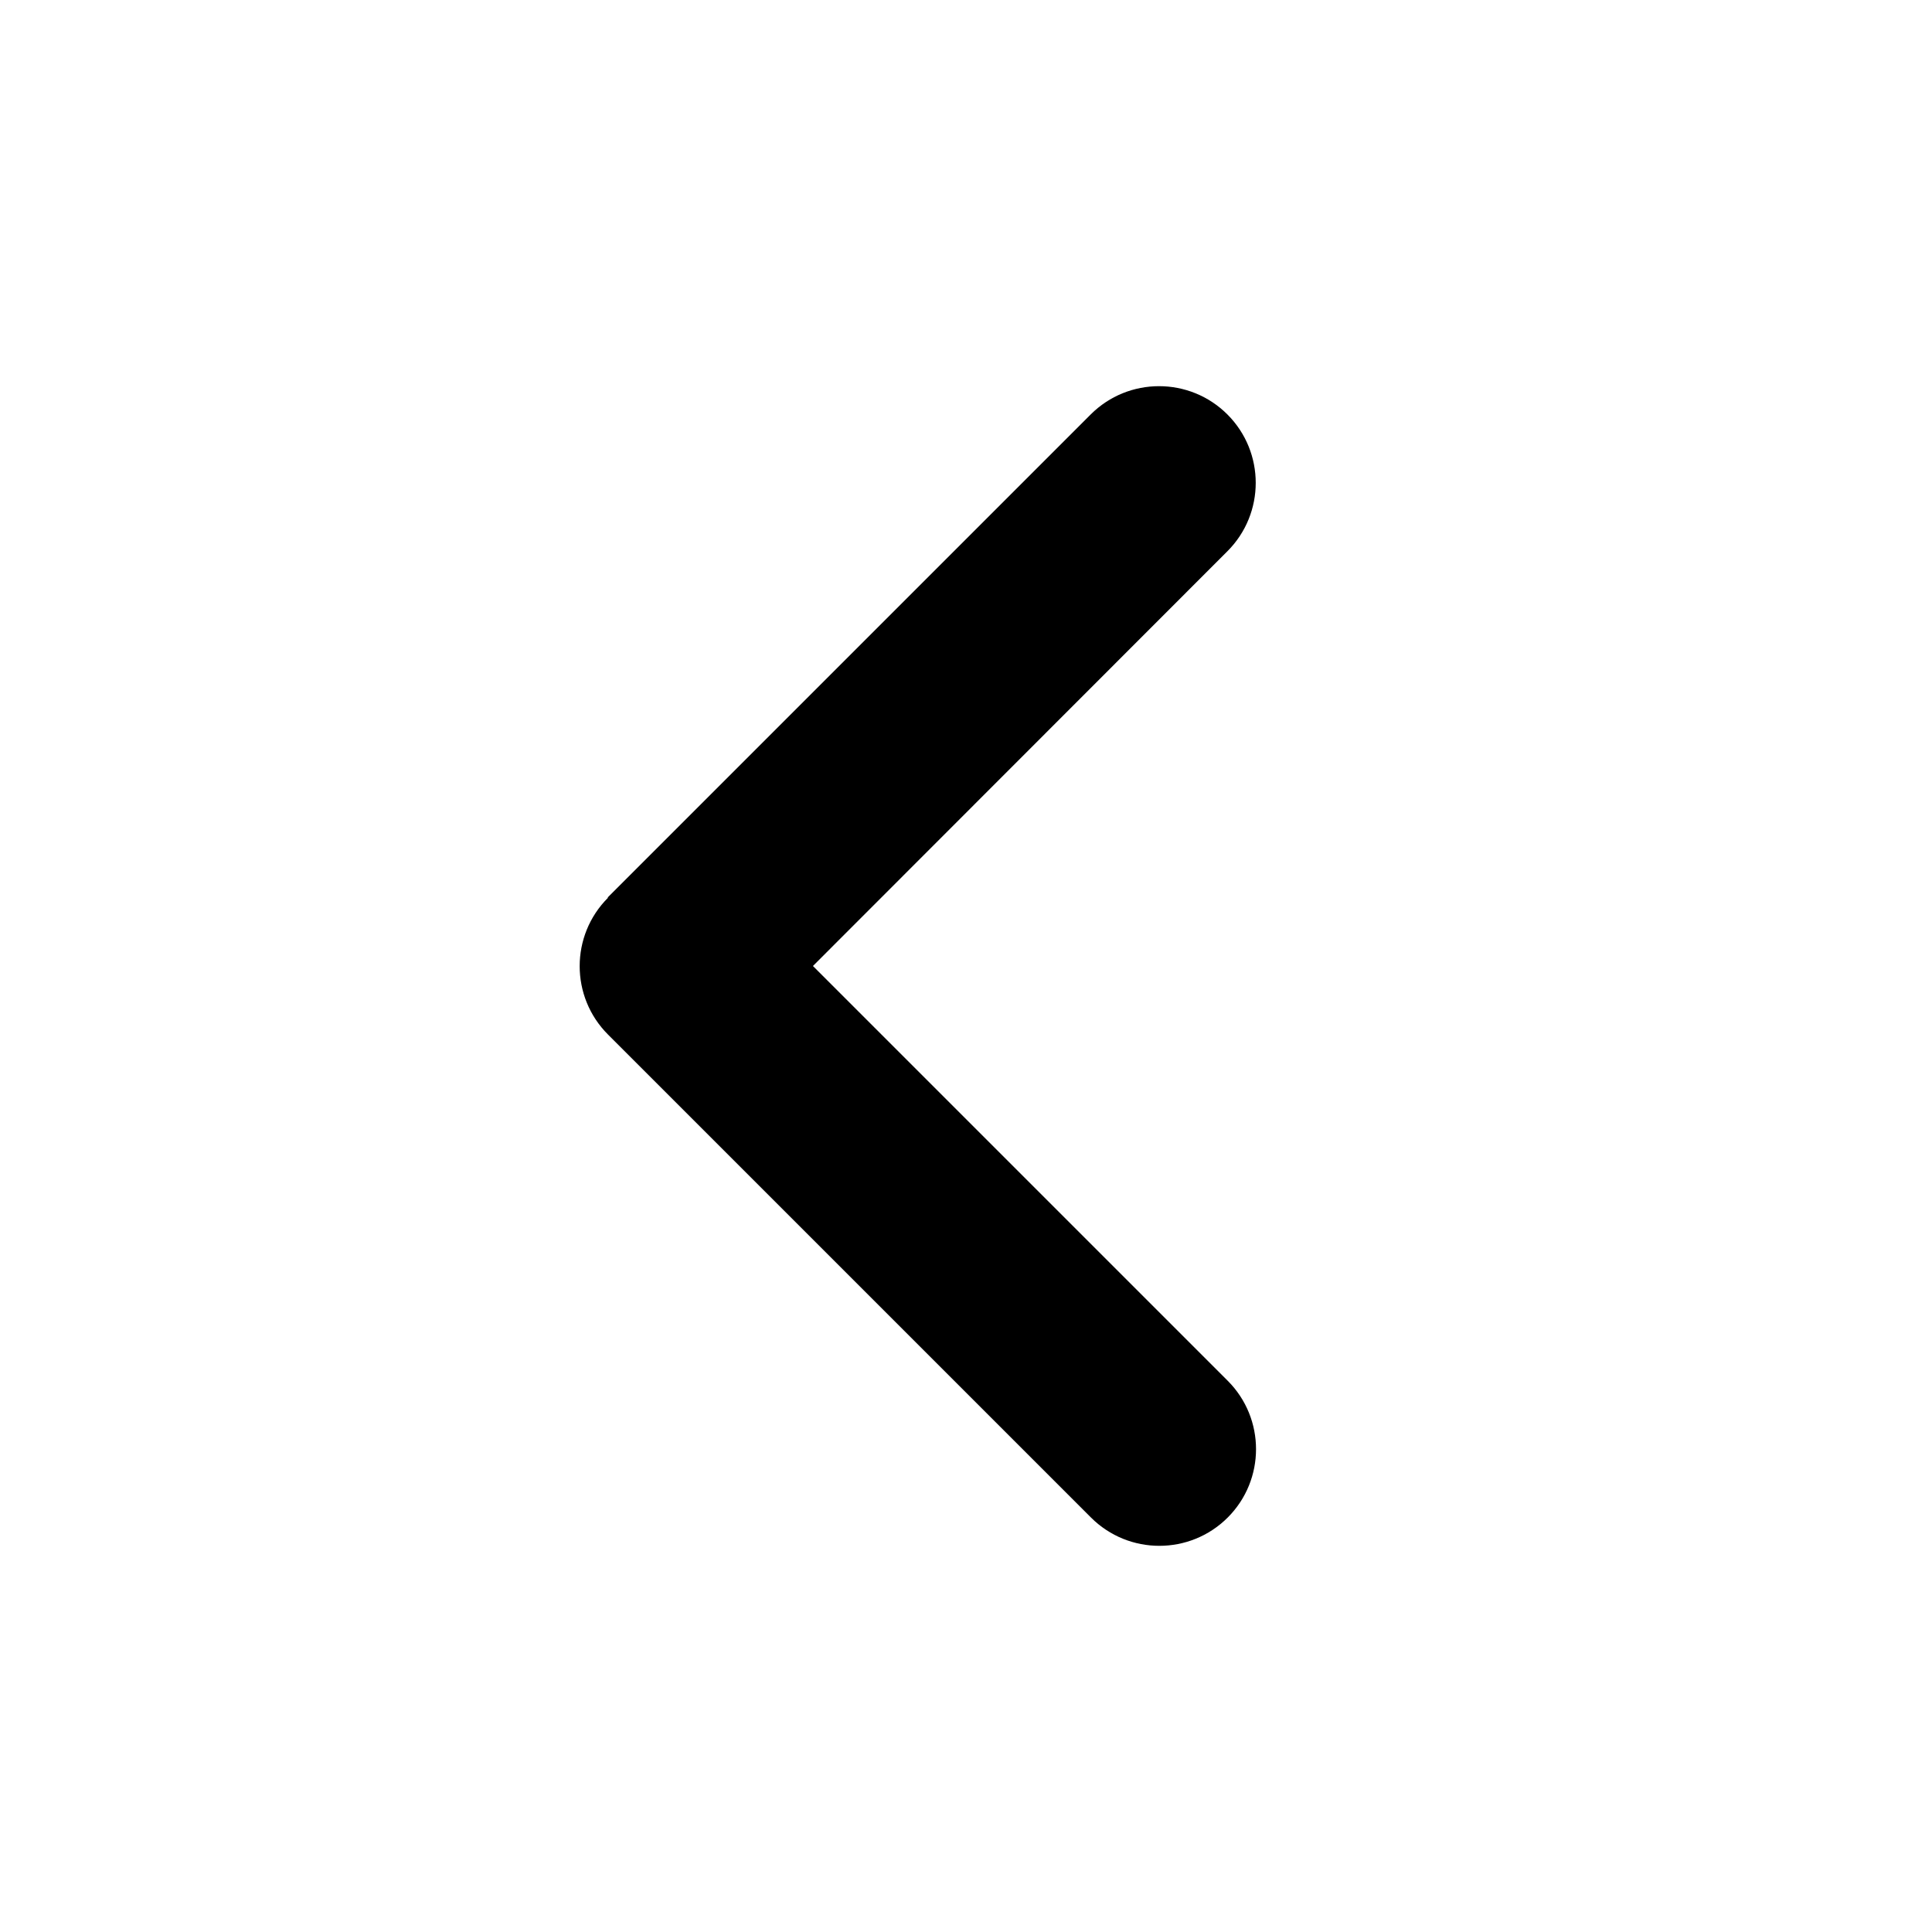
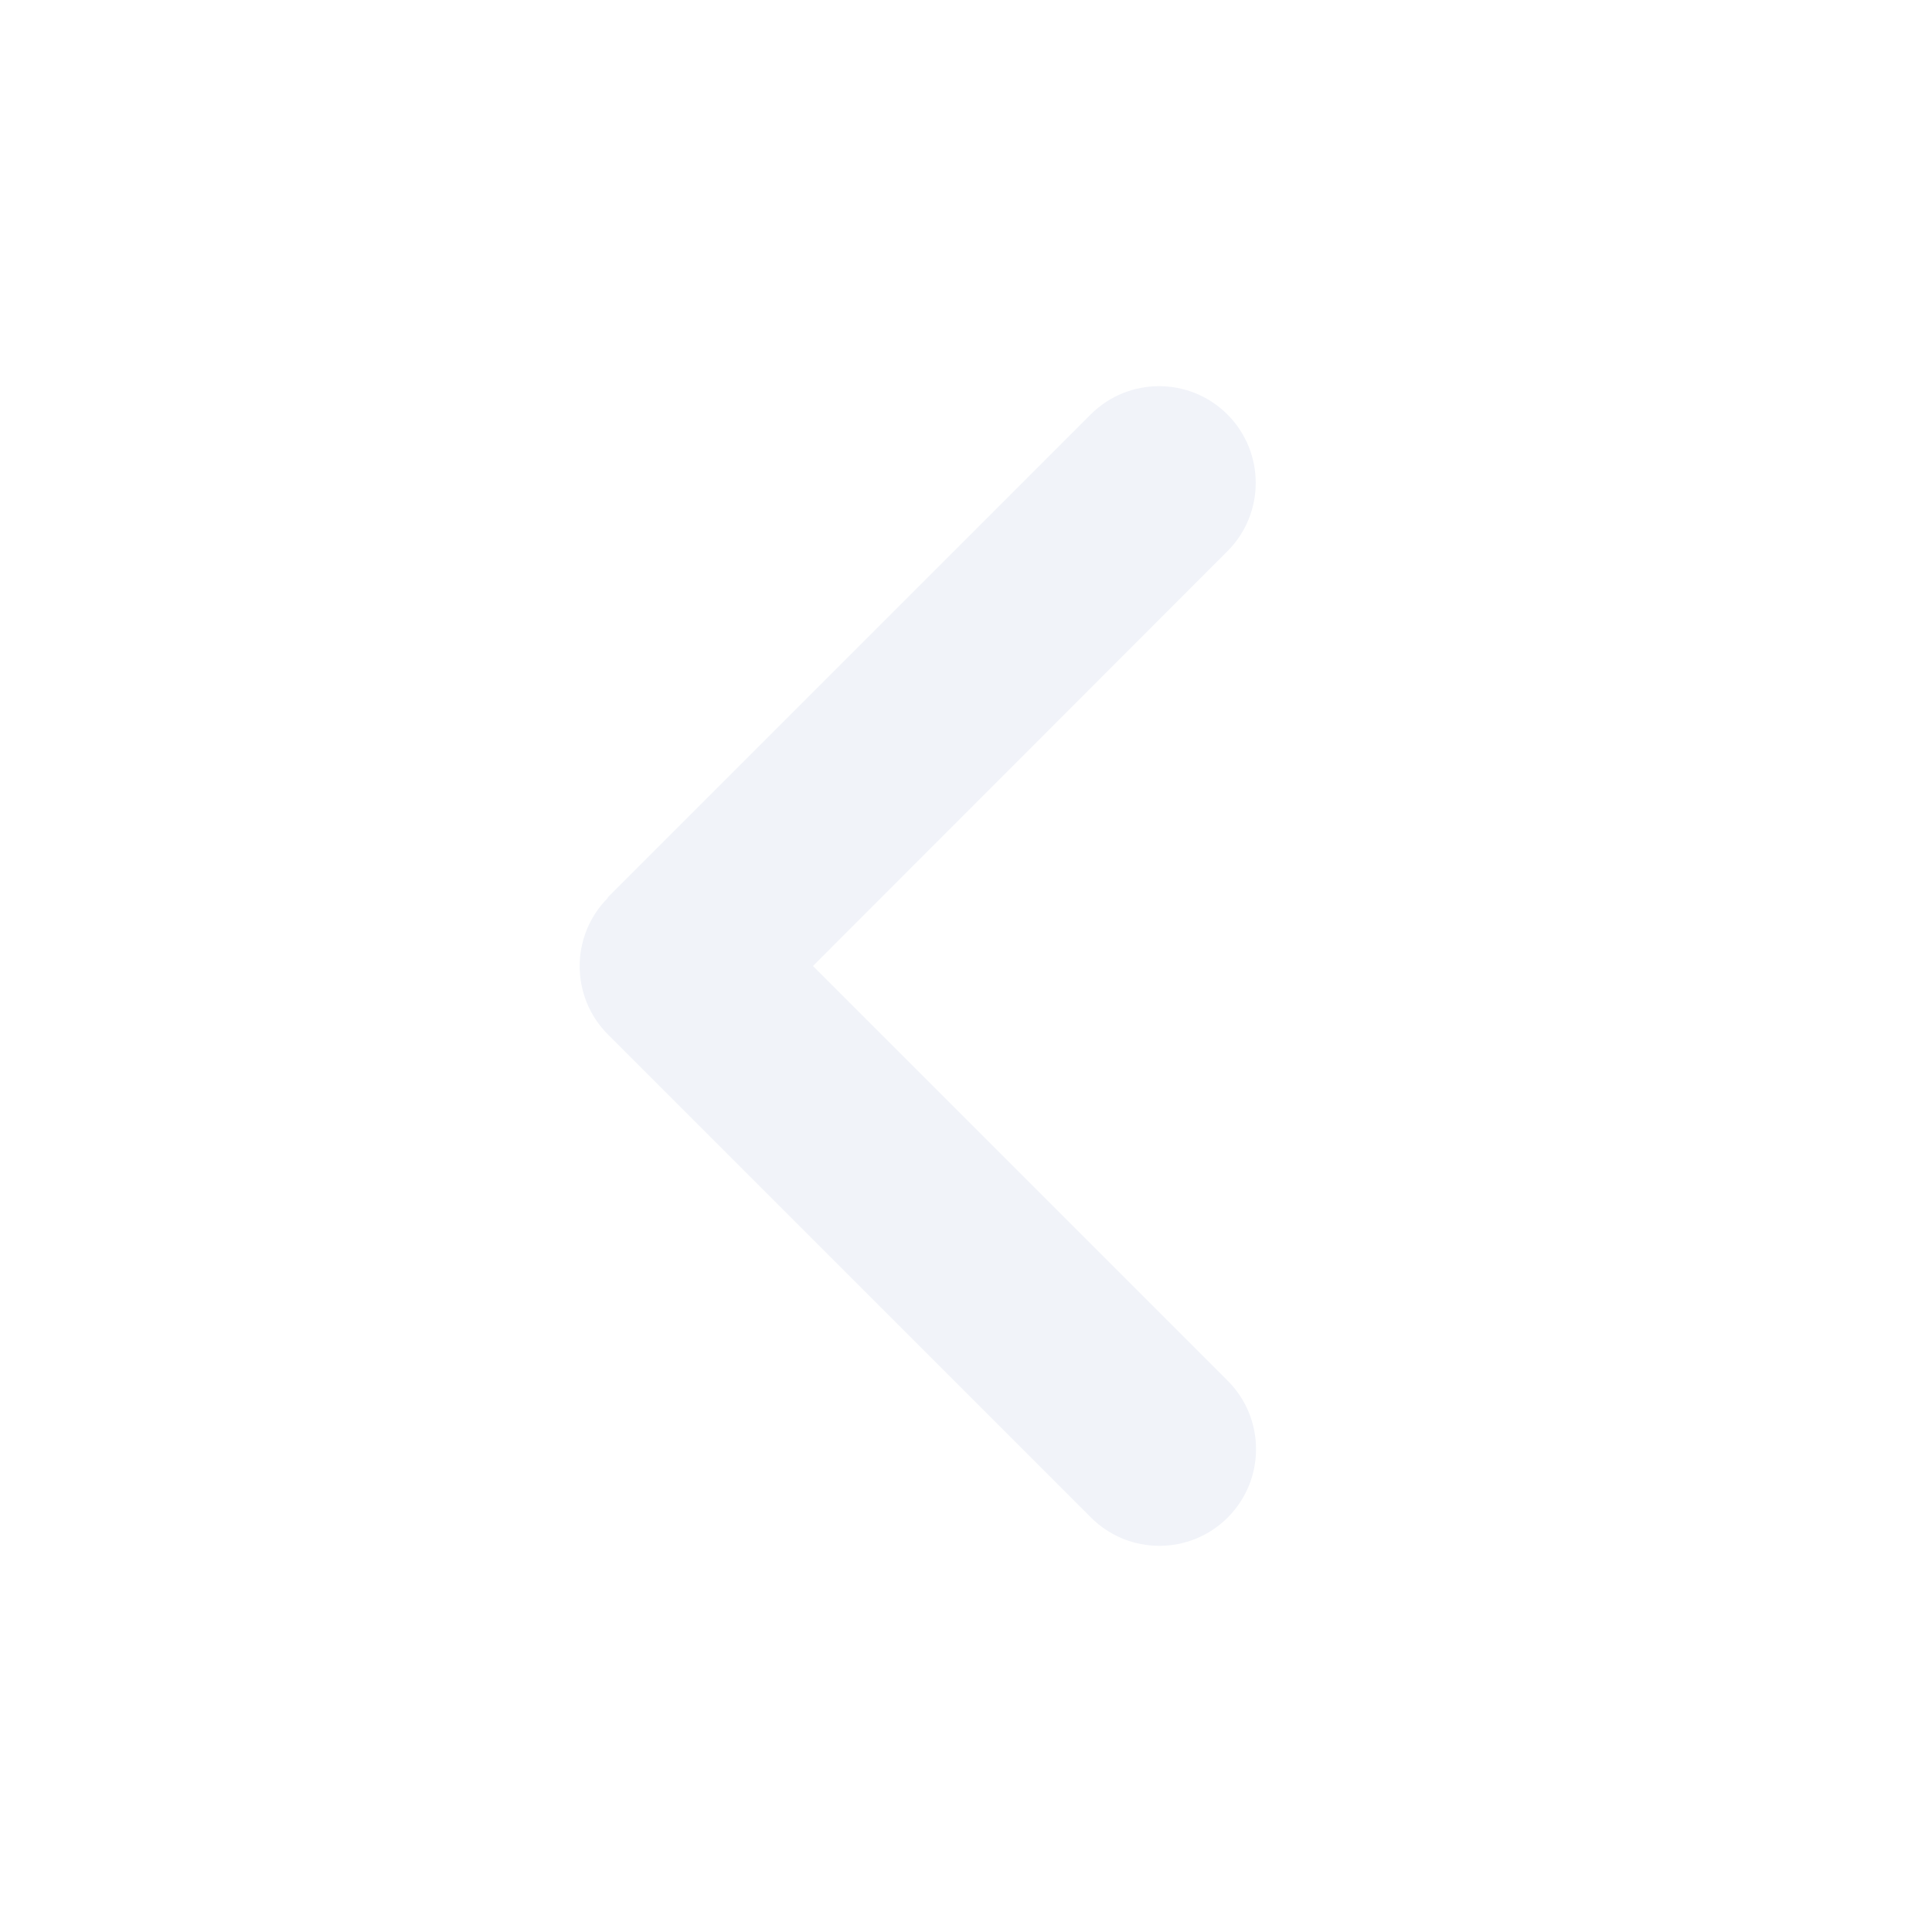
<svg xmlns="http://www.w3.org/2000/svg" viewBox="0 0 640 640">
-   <path d="M201.4 297.4C188.9 309.9 188.9 330.2 201.4 342.7L361.4 502.7C373.9 515.2 394.2 515.2 406.7 502.7C419.2 490.2 419.2 469.9 406.7 457.4L269.3 320L406.6 182.6C419.1 170.1 419.1 149.8 406.6 137.3C394.1 124.8 373.8 124.8 361.3 137.3L201.3 297.3z" />
+   <path fill="#F1F3F9" d="M201.4 297.4C188.9 309.9 188.9 330.2 201.4 342.7L361.4 502.7C373.9 515.2 394.2 515.2 406.7 502.7C419.2 490.2 419.2 469.9 406.7 457.4L269.3 320L406.6 182.6C419.1 170.1 419.1 149.8 406.6 137.3C394.1 124.8 373.8 124.8 361.3 137.3L201.3 297.3z" />
</svg>
